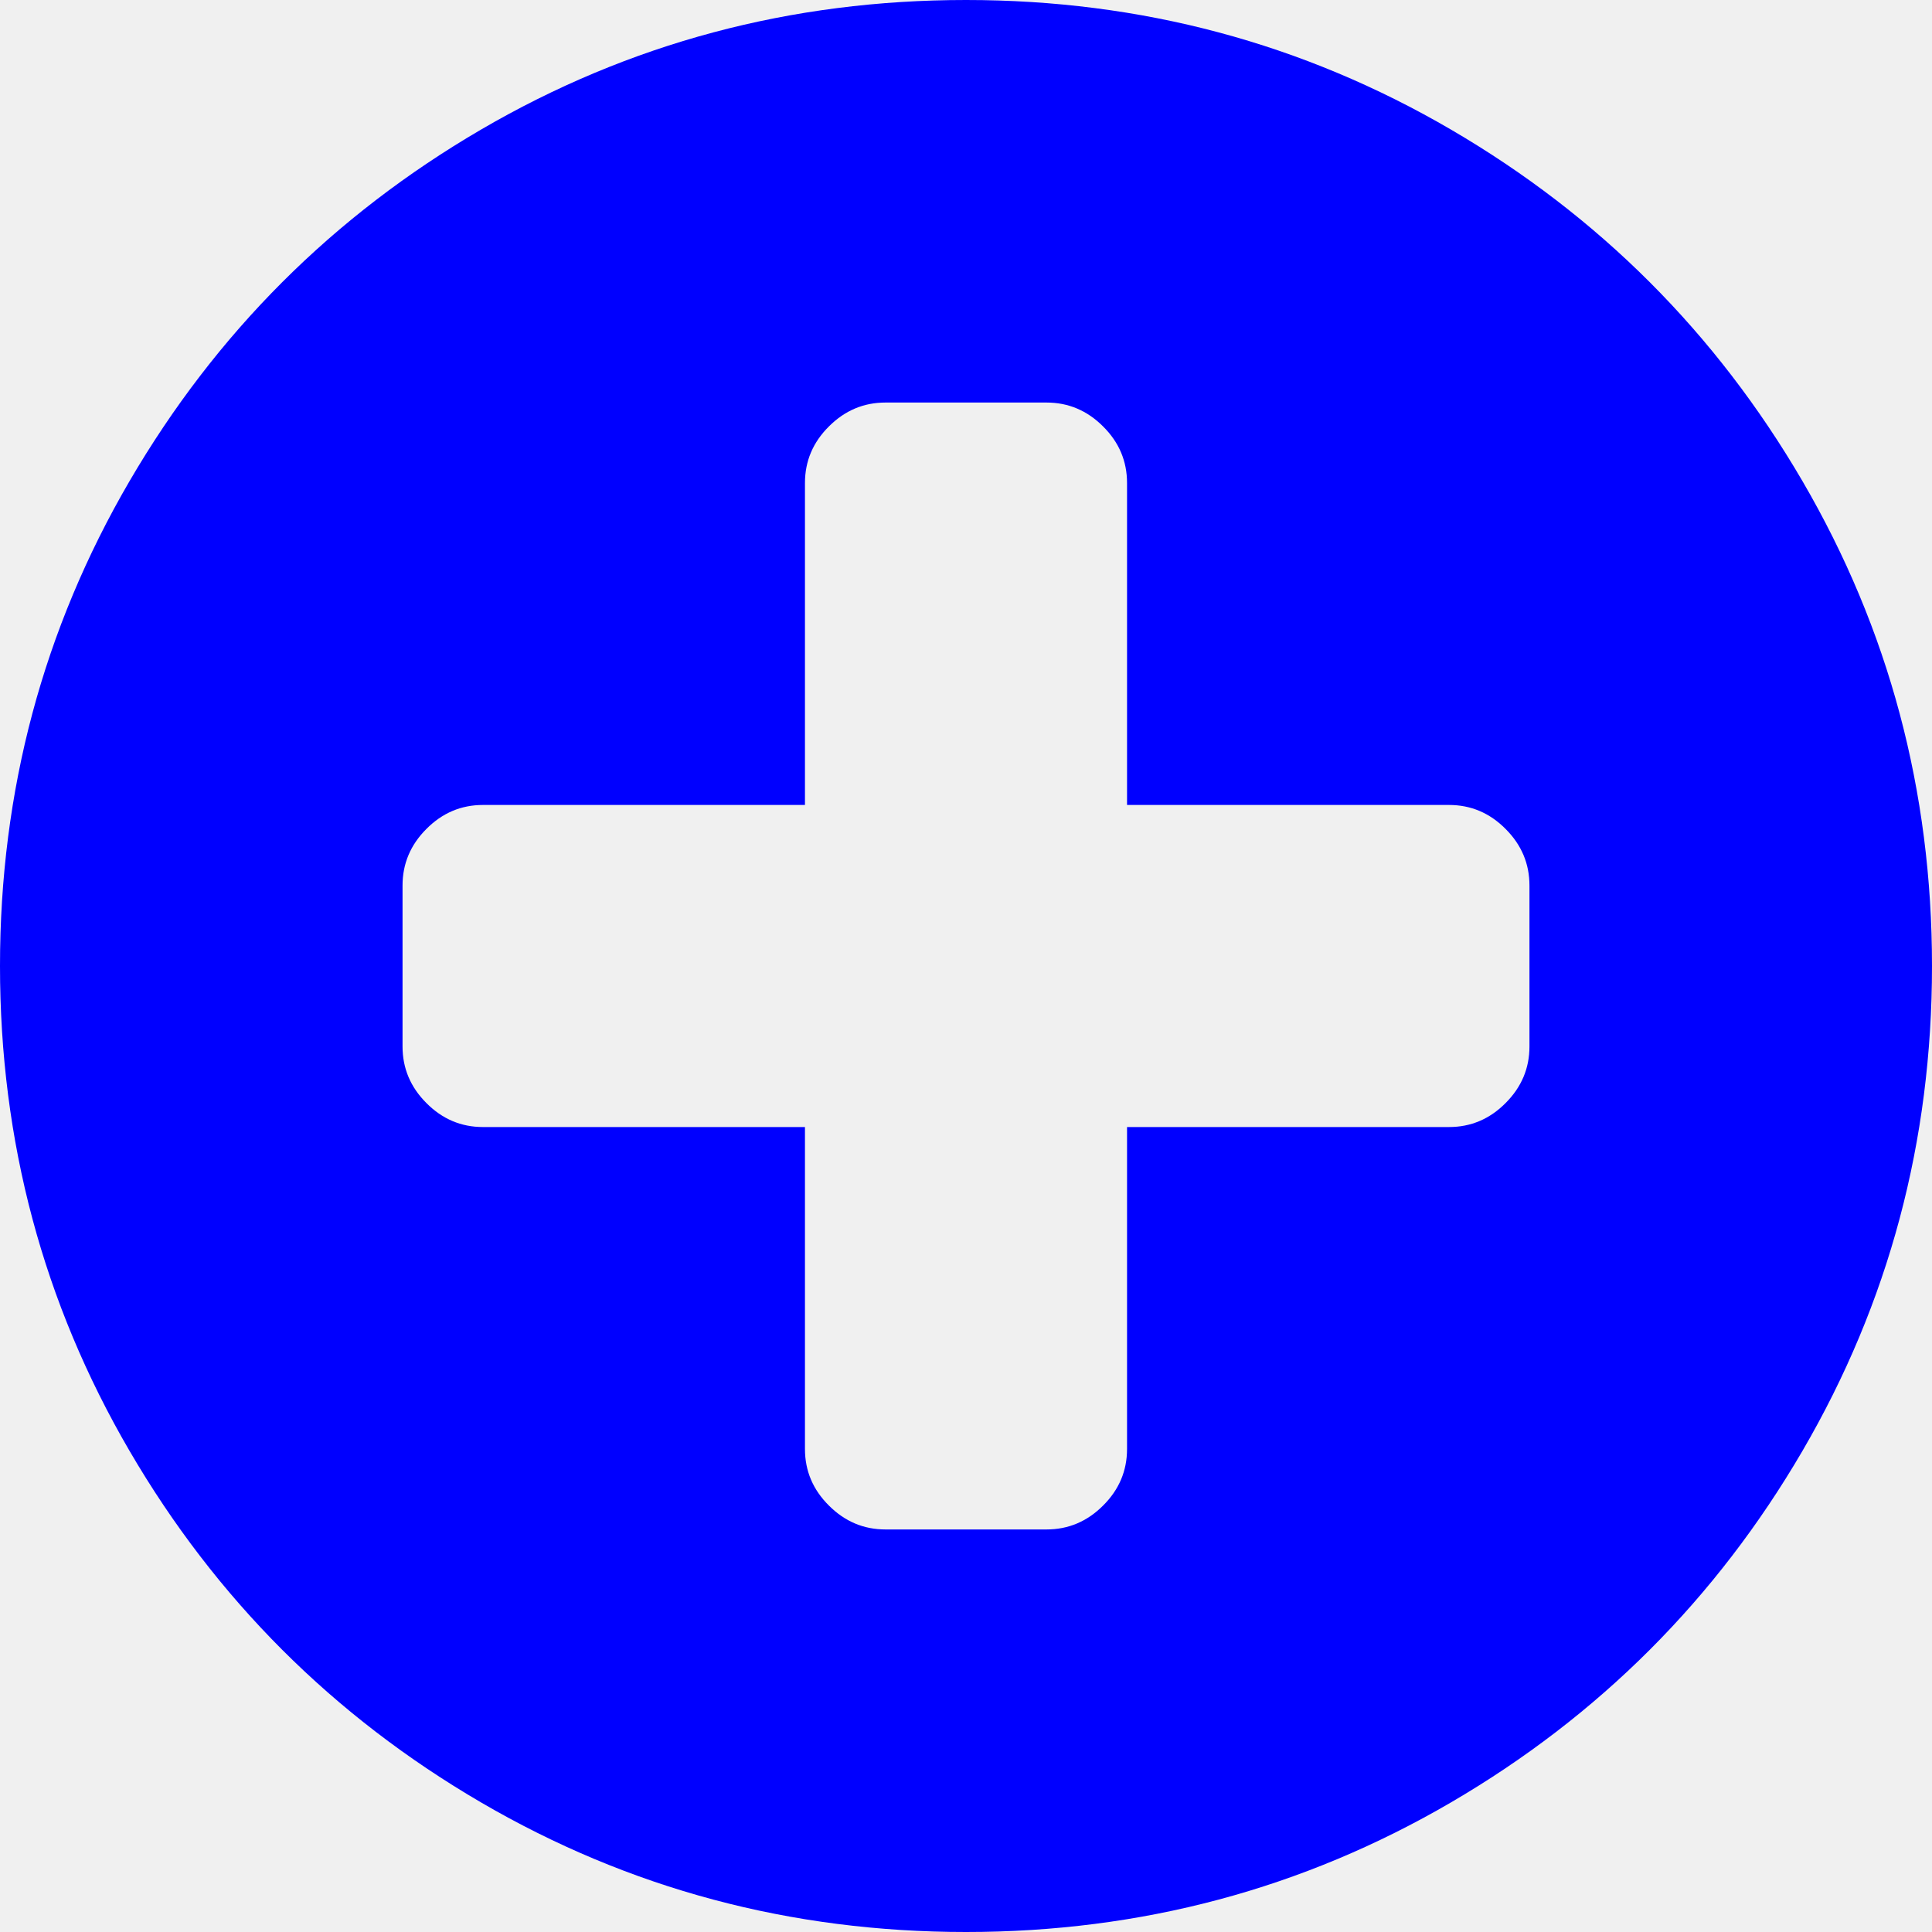
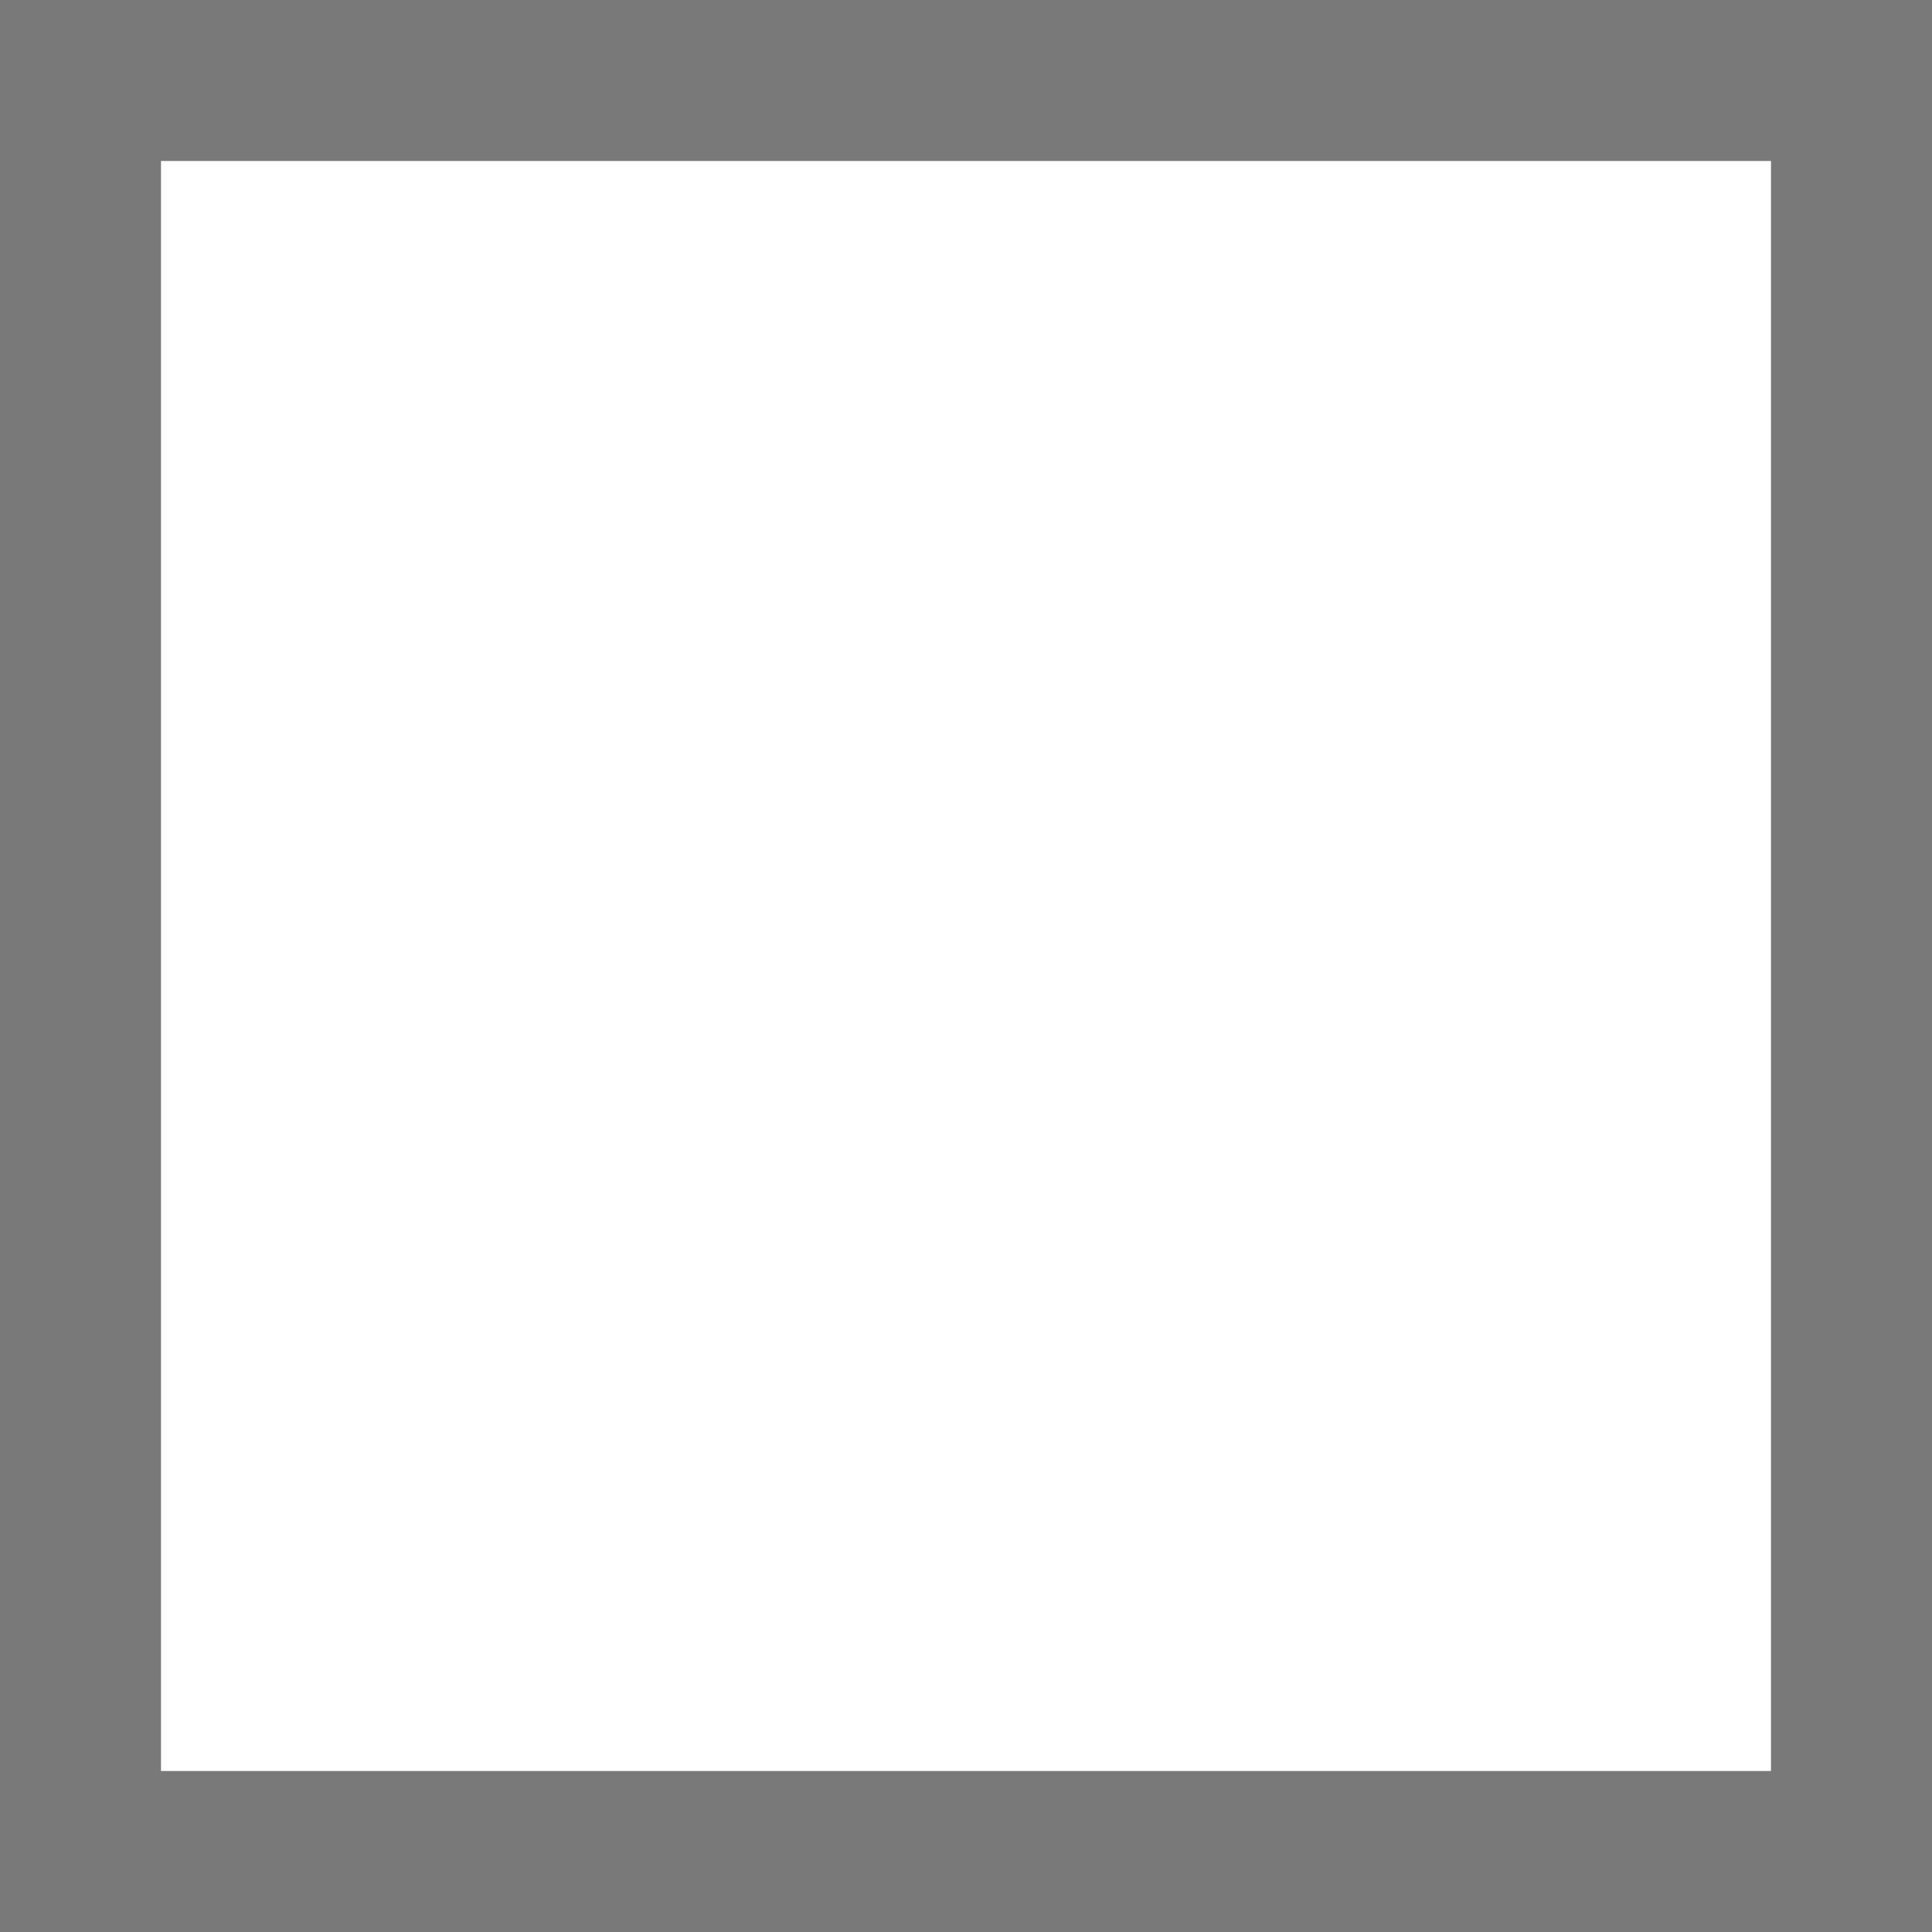
- <svg xmlns="http://www.w3.org/2000/svg" version="1.1" width="17px" height="17px">
-   <g transform="translate(-494 -245 )">
-     <path d="M 13.248 9.706  C 13.388 9.566  13.458 9.4  13.458 9.208  L 13.458 7.792  C 13.458 7.6  13.388 7.434  13.248 7.294  C 13.108 7.153  12.942 7.083  12.75 7.083  L 9.917 7.083  L 9.917 4.25  C 9.917 4.058  9.847 3.892  9.706 3.752  C 9.566 3.612  9.4 3.542  9.208 3.542  L 7.792 3.542  C 7.6 3.542  7.434 3.612  7.294 3.752  C 7.153 3.892  7.083 4.058  7.083 4.25  L 7.083 7.083  L 4.25 7.083  C 4.058 7.083  3.892 7.153  3.752 7.294  C 3.612 7.434  3.542 7.6  3.542 7.792  L 3.542 9.208  C 3.542 9.4  3.612 9.566  3.752 9.706  C 3.892 9.847  4.058 9.917  4.25 9.917  L 7.083 9.917  L 7.083 12.75  C 7.083 12.942  7.153 13.108  7.294 13.248  C 7.434 13.388  7.6 13.458  7.792 13.458  L 9.208 13.458  C 9.4 13.458  9.566 13.388  9.706 13.248  C 9.847 13.108  9.917 12.942  9.917 12.75  L 9.917 9.917  L 12.75 9.917  C 12.942 9.917  13.108 9.847  13.248 9.706  Z M 15.86 4.233  C 16.62 5.536  17 6.958  17 8.5  C 17 10.042  16.62 11.464  15.86 12.767  C 15.1 14.069  14.069 15.1  12.767 15.86  C 11.464 16.62  10.042 17  8.5 17  C 6.958 17  5.536 16.62  4.233 15.86  C 2.931 15.1  1.9 14.069  1.14 12.767  C 0.38 11.464  0 10.042  0 8.5  C 0 6.958  0.38 5.536  1.14 4.233  C 1.9 2.931  2.931 1.9  4.233 1.14  C 5.536 0.38  6.958 0  8.5 0  C 10.042 0  11.464 0.38  12.767 1.14  C 14.069 1.9  15.1 2.931  15.86 4.233  Z " fill-rule="nonzero" fill="#0000ff" stroke="none" transform="matrix(1 0 0 1 494 245 )" />
-   </g>
+ <svg xmlns="http://www.w3.org/2000/svg" version="1.1" width="12px" height="12px" viewBox="617 319  12 12">
+   <path d="M 617.5 319.5  L 628.5 319.5  L 628.5 330.5  L 617.5 330.5  L 617.5 319.5  Z " fill-rule="nonzero" fill="#ffffff" stroke="none" />
+   <path d="M 617.5 319.5  L 628.5 319.5  L 628.5 330.5  L 617.5 330.5  L 617.5 319.5  Z " stroke-width="1" stroke="#797979" fill="none" />
</svg>
